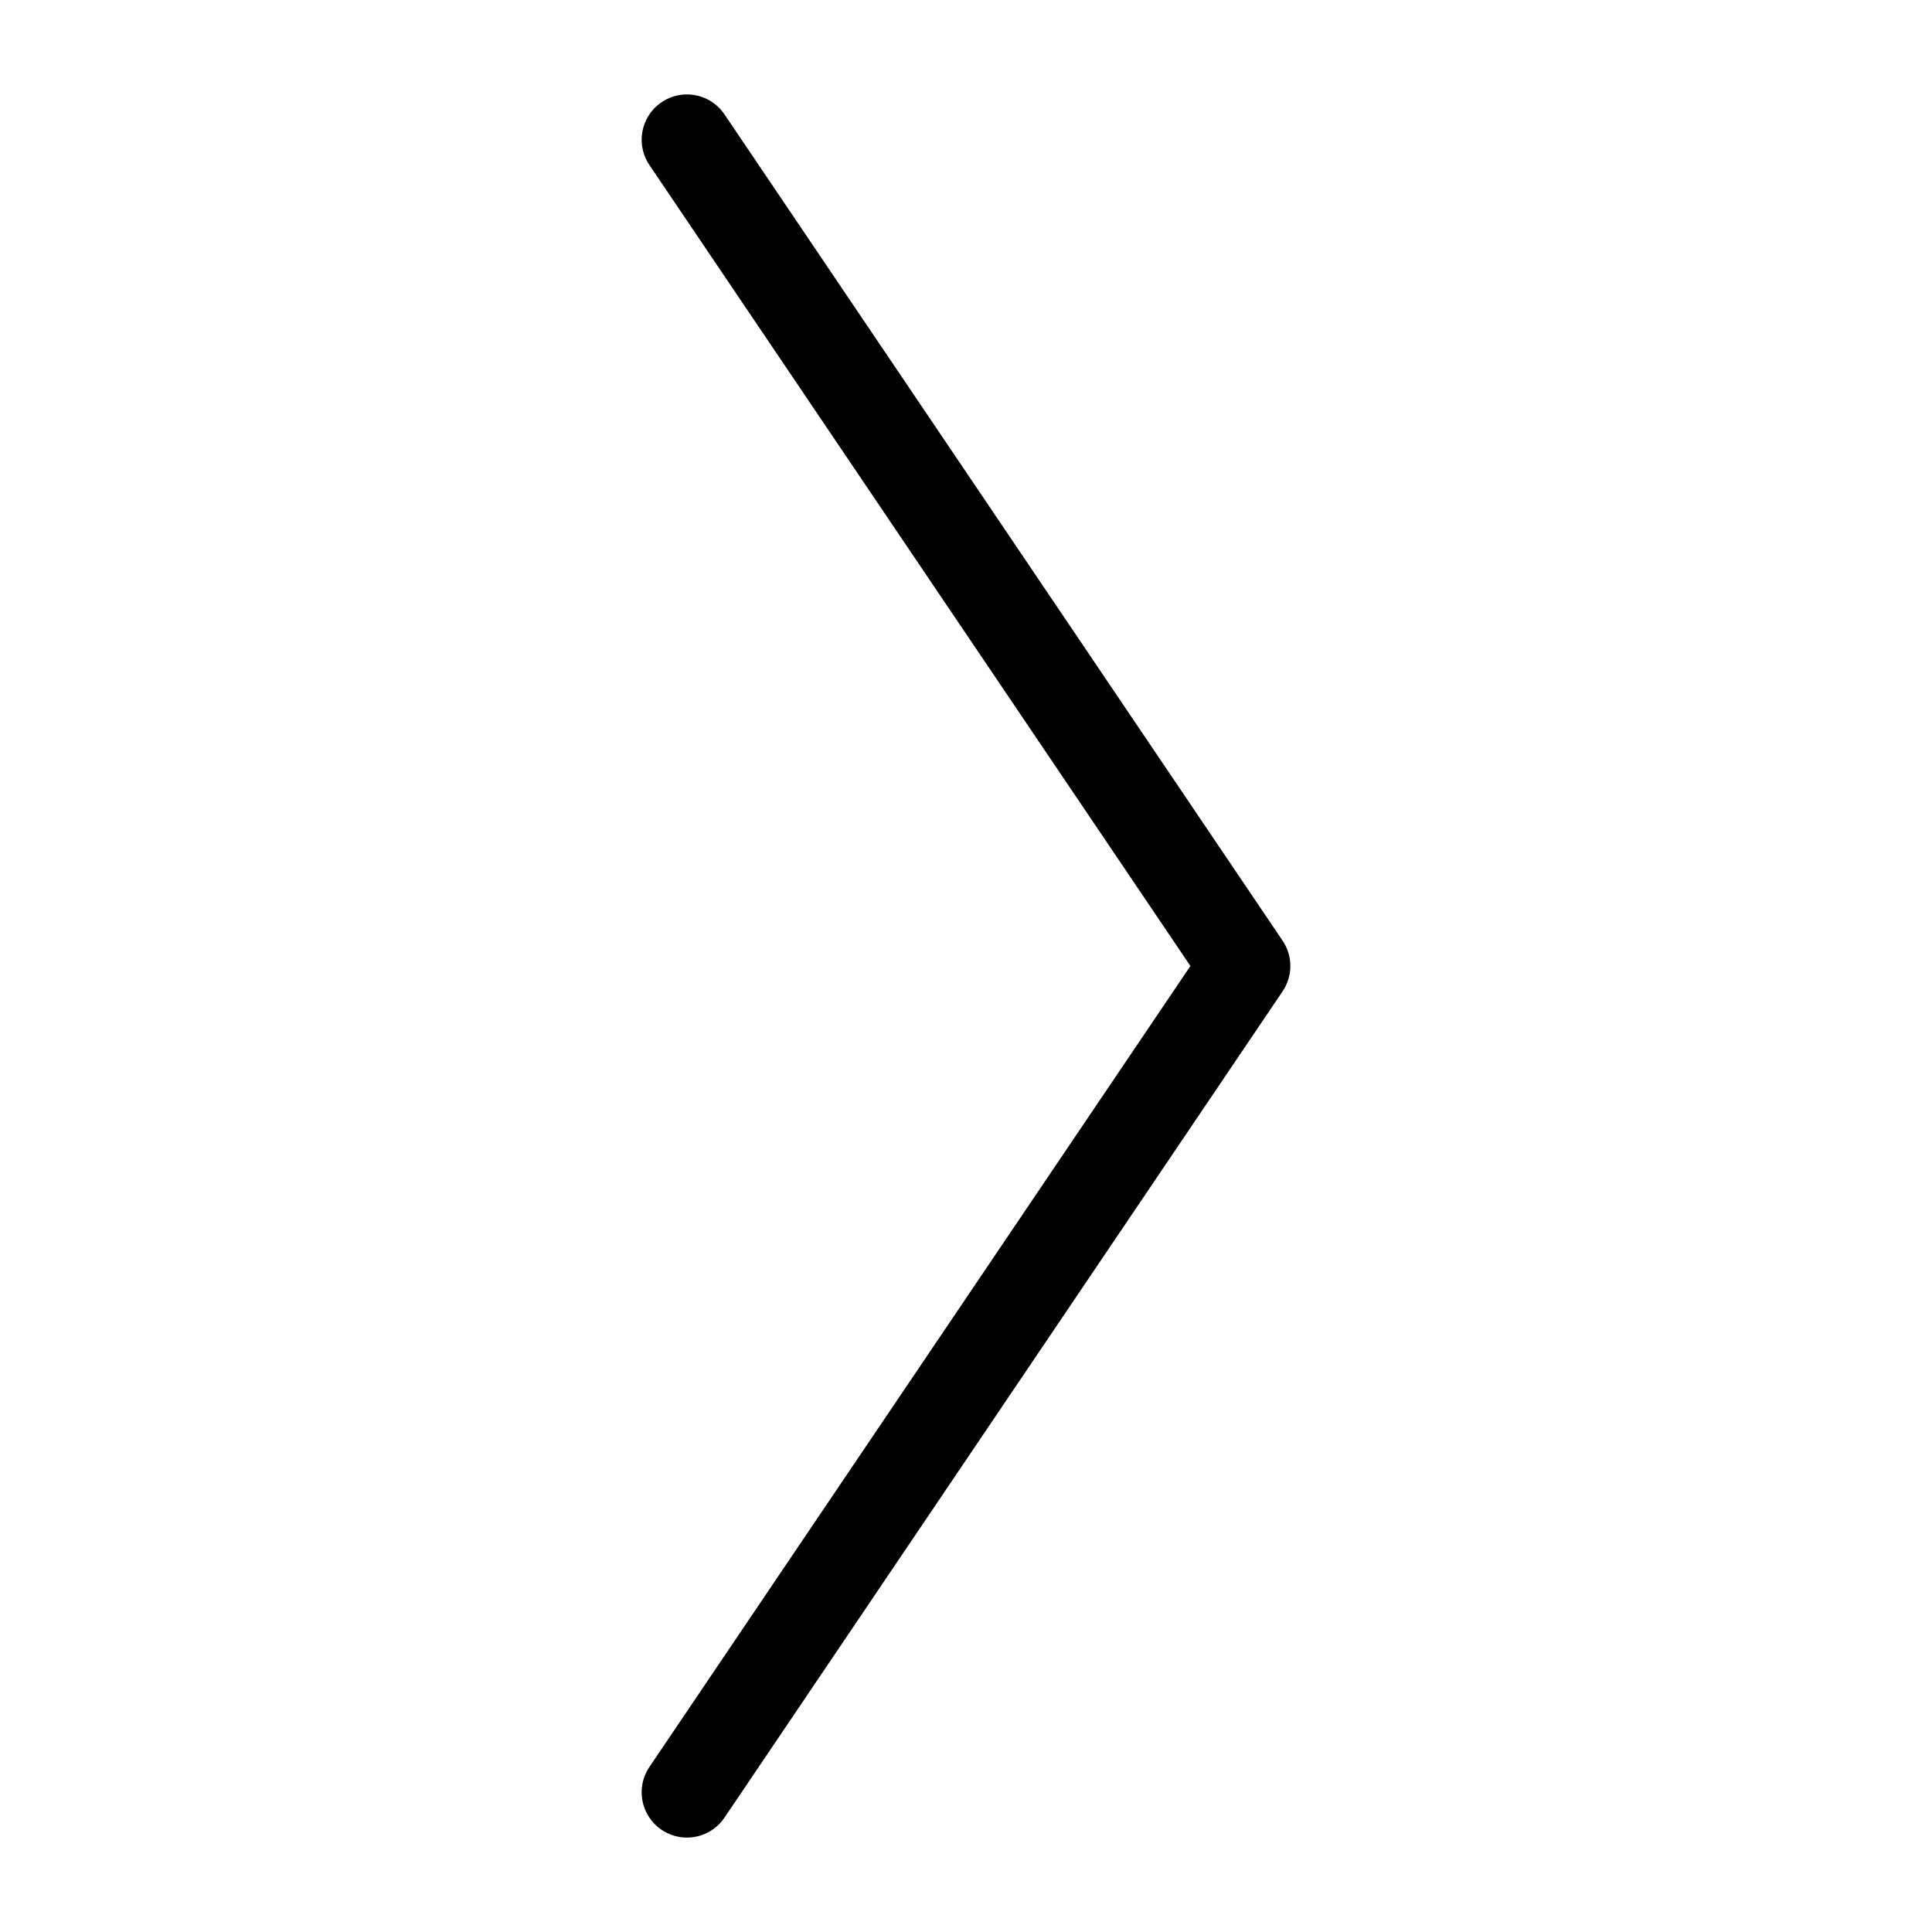
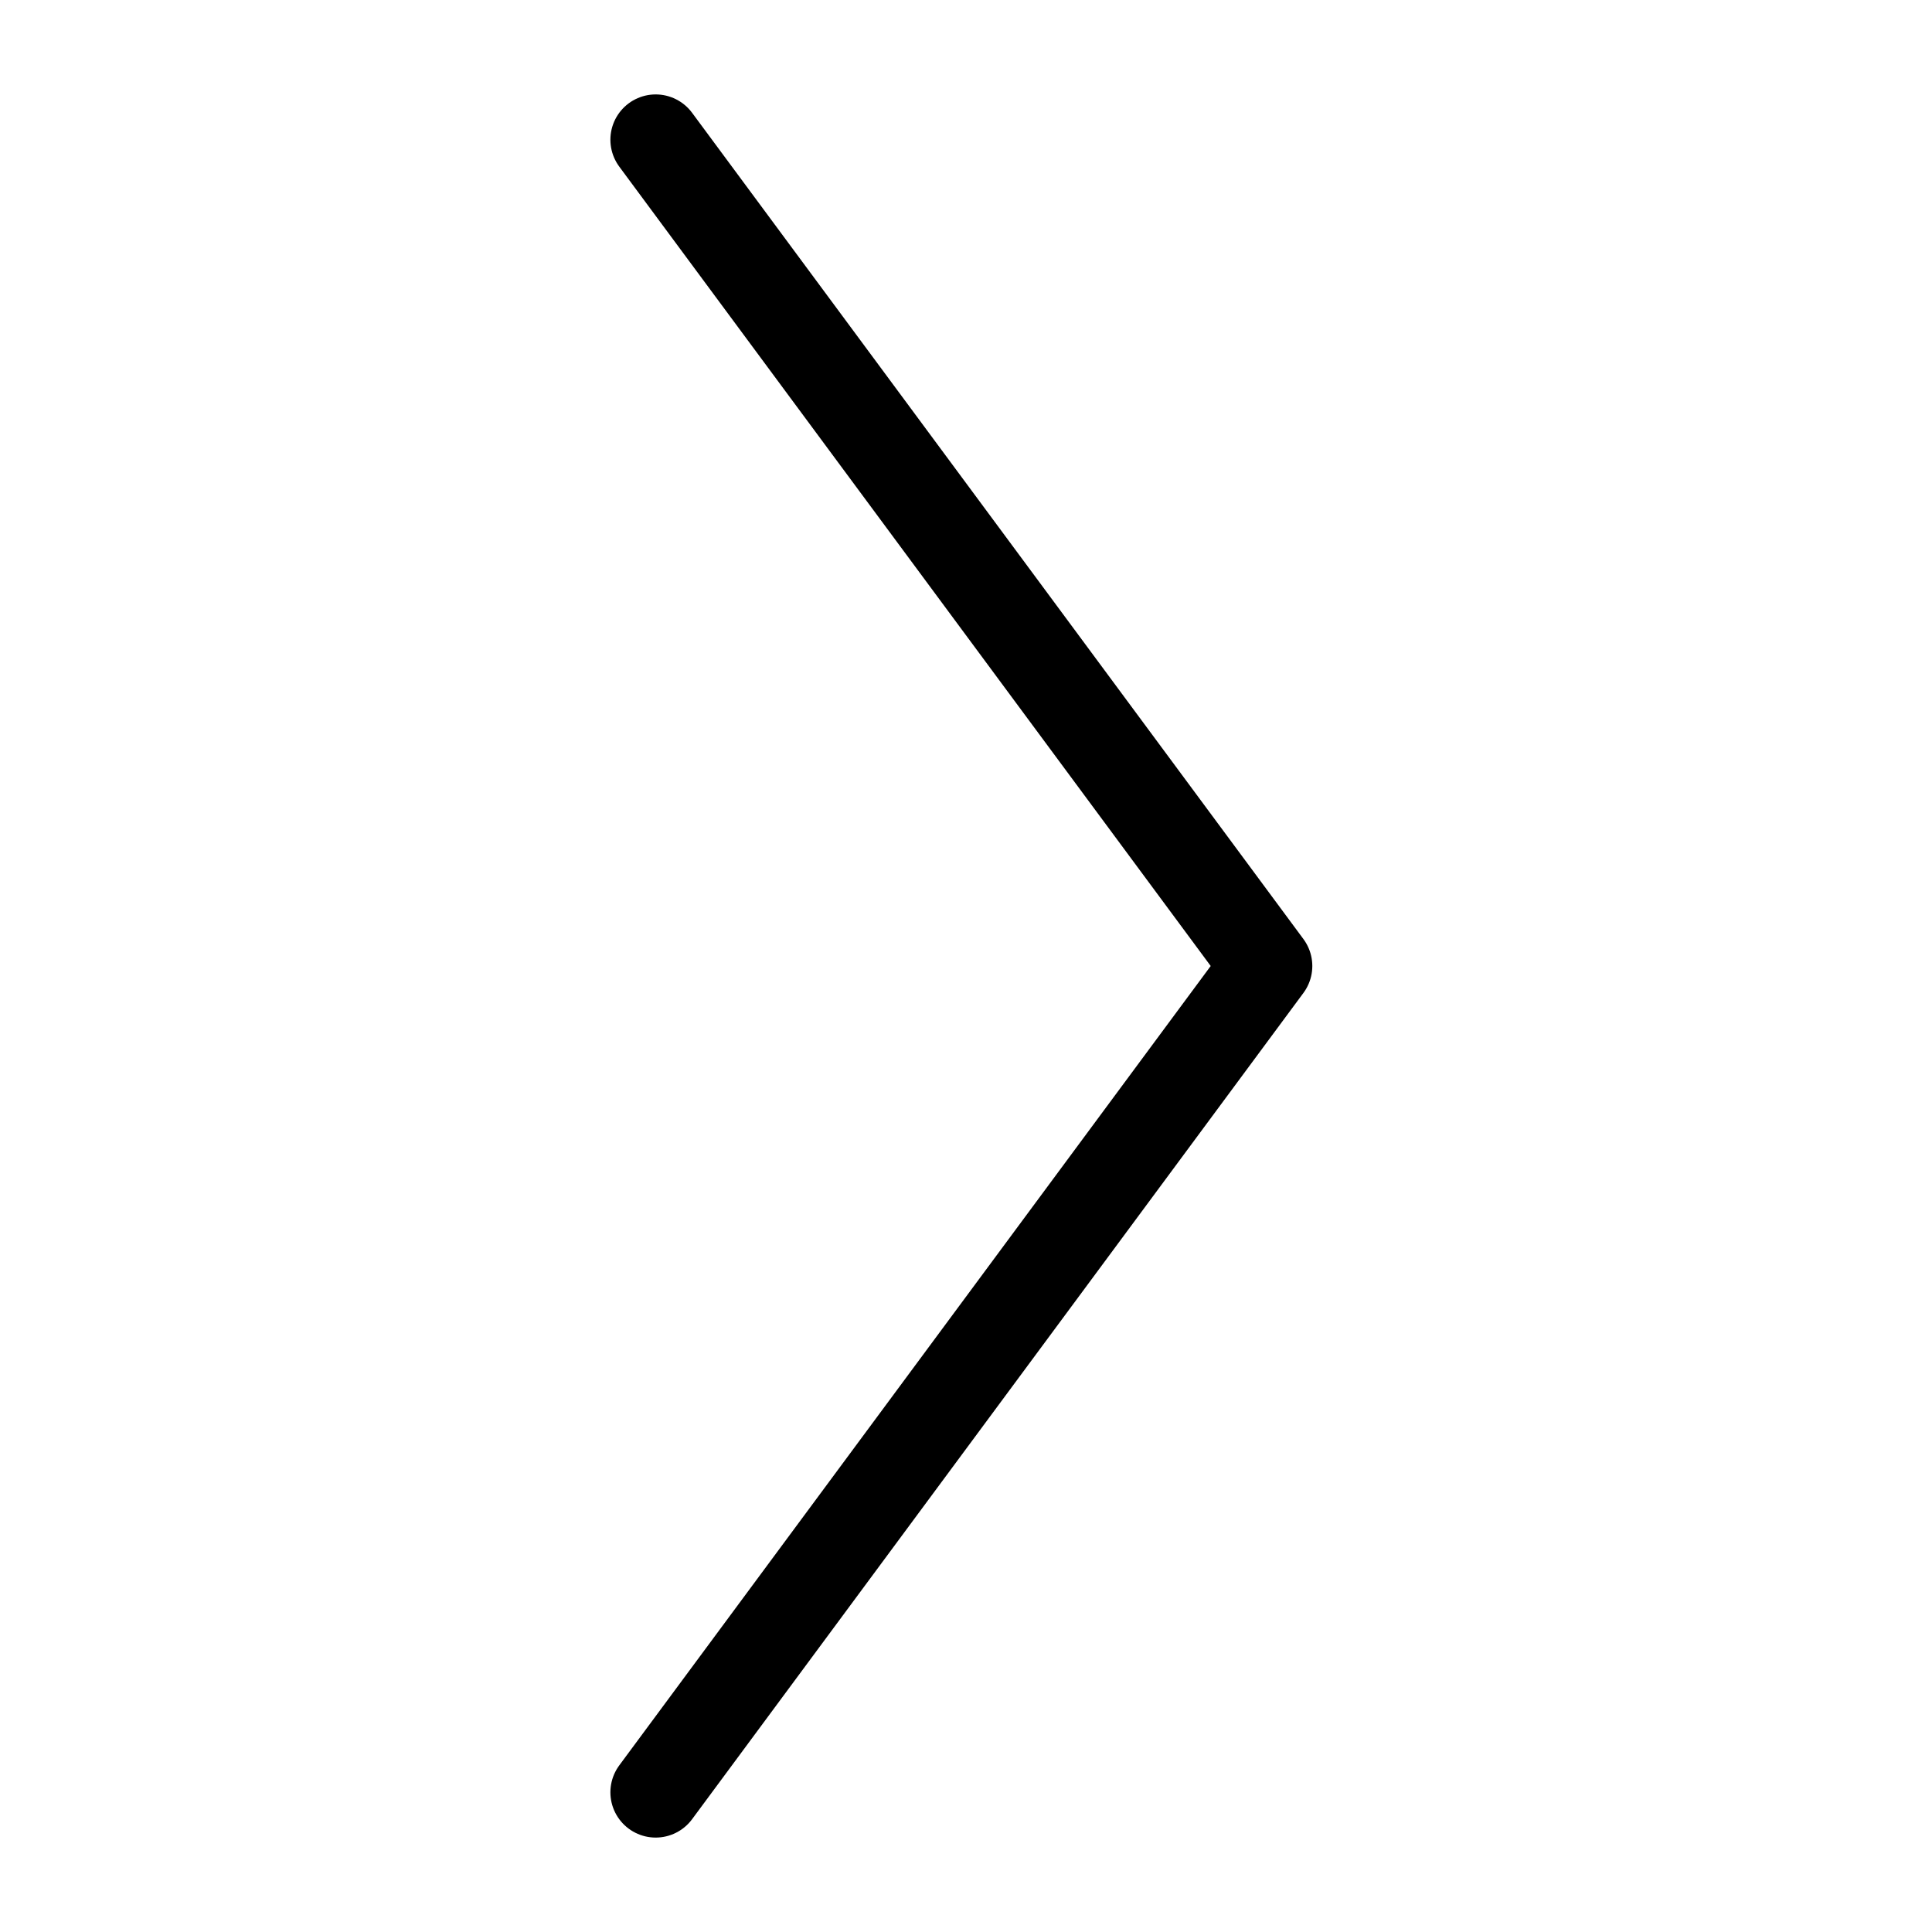
<svg xmlns="http://www.w3.org/2000/svg" width="32" height="32" viewBox="0 0 32 32" fill="none" data-fui-icon="true">
-   <path d="M11.378 2.314L20.622 16L11.378 29.686" stroke="currentColor" stroke-width="1.5" stroke-linecap="round" stroke-linejoin="round" />
+   <path d="M10.86 2.314L20.986 16L10.86 29.686" stroke="currentColor" stroke-width="1.5" stroke-linecap="round" stroke-linejoin="round" />
</svg>
